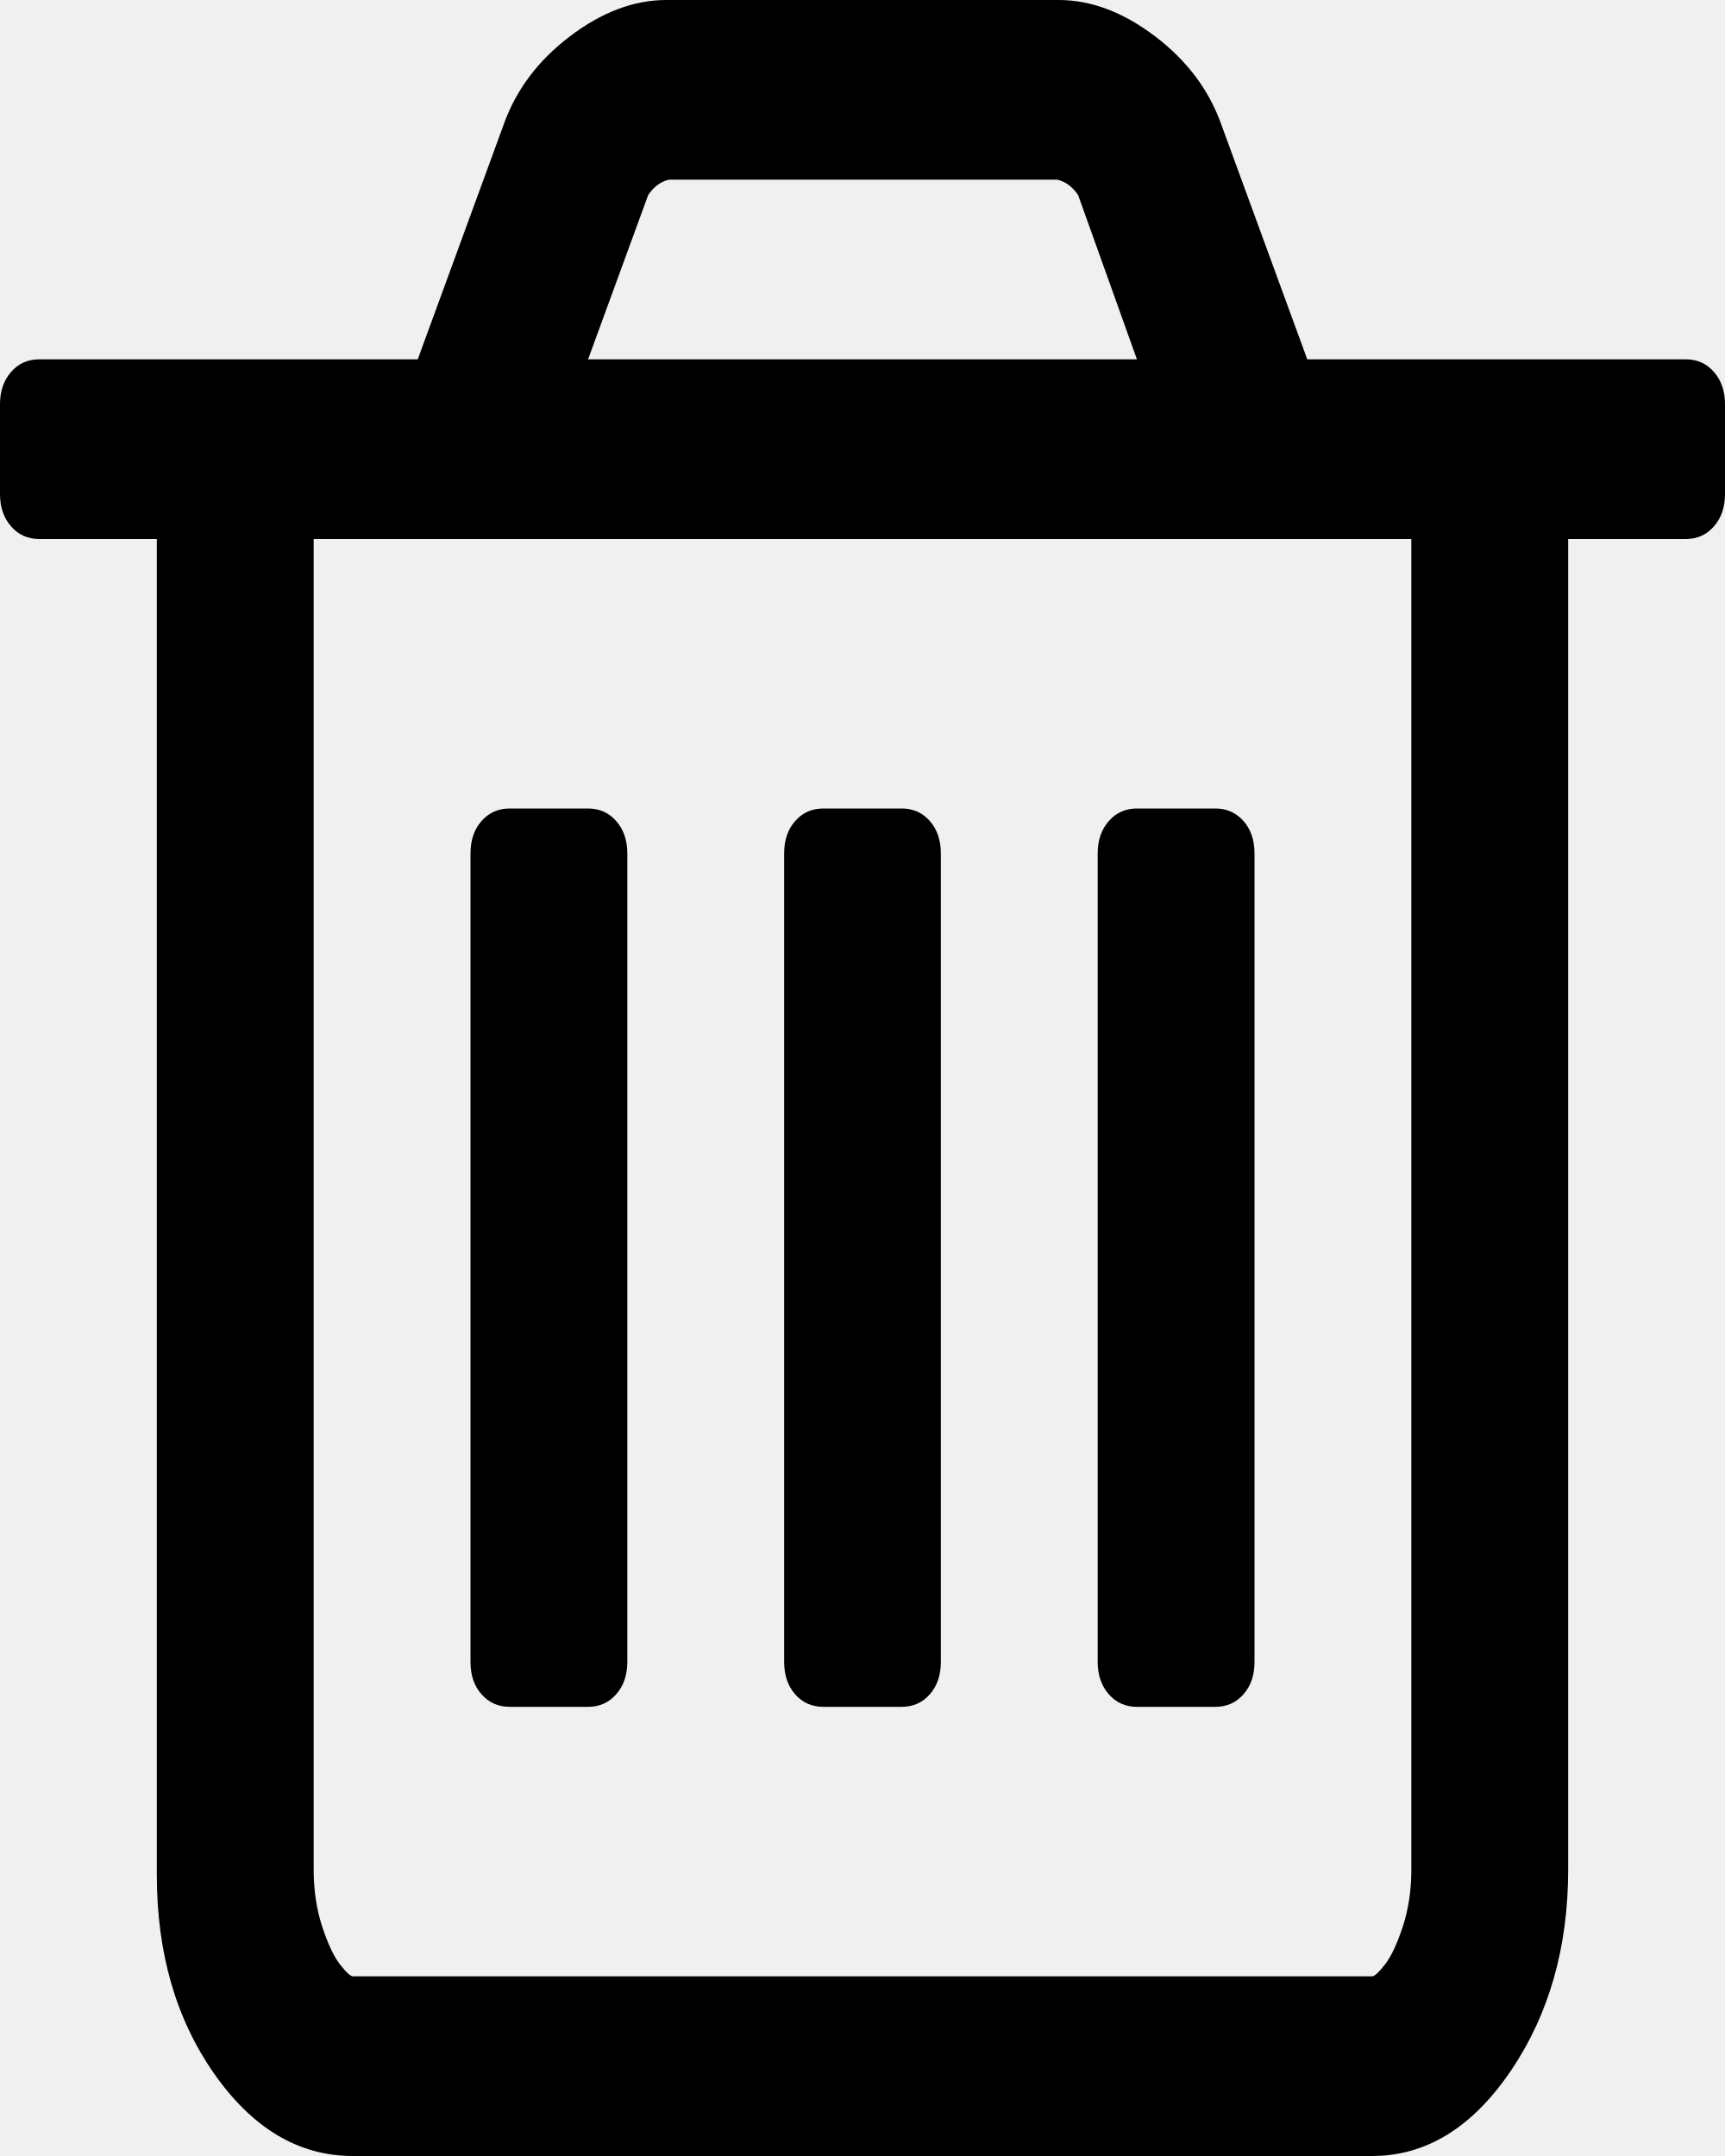
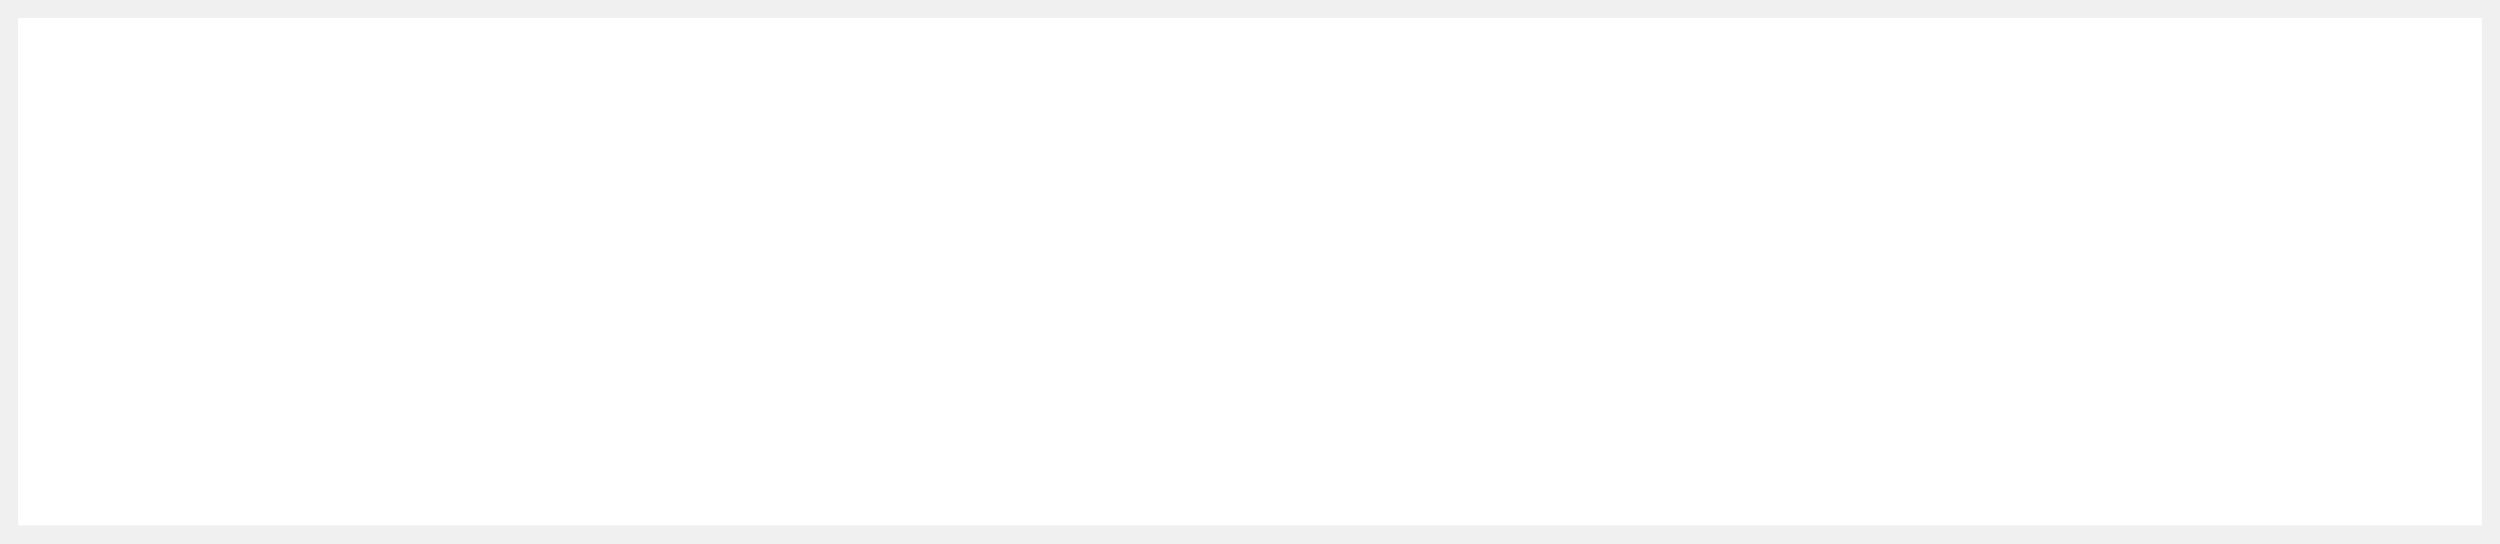
- <svg xmlns="http://www.w3.org/2000/svg" version="1.1" width="12px" height="15px">
-   <g transform="matrix(1 0 0 1 -781 -17 )">
-     <path d="M 4.287 5.713  C 4.338 5.771  4.364 5.846  4.364 5.938  L 4.364 11.562  C 4.364 11.654  4.338 11.729  4.287 11.787  C 4.236 11.846  4.17 11.875  4.091 11.875  L 3.545 11.875  C 3.466 11.875  3.401 11.846  3.349 11.787  C 3.298 11.729  3.273 11.654  3.273 11.562  L 3.273 5.938  C 3.273 5.846  3.298 5.771  3.349 5.713  C 3.401 5.654  3.466 5.625  3.545 5.625  L 4.091 5.625  C 4.17 5.625  4.236 5.654  4.287 5.713  Z M 6.469 5.713  C 6.52 5.771  6.545 5.846  6.545 5.938  L 6.545 11.562  C 6.545 11.654  6.52 11.729  6.469 11.787  C 6.418 11.846  6.352 11.875  6.273 11.875  L 5.727 11.875  C 5.648 11.875  5.582 11.846  5.531 11.787  C 5.48 11.729  5.455 11.654  5.455 11.562  L 5.455 5.938  C 5.455 5.846  5.48 5.771  5.531 5.713  C 5.582 5.654  5.648 5.625  5.727 5.625  L 6.273 5.625  C 6.352 5.625  6.418 5.654  6.469 5.713  Z M 8.651 5.713  C 8.702 5.771  8.727 5.846  8.727 5.938  L 8.727 11.562  C 8.727 11.654  8.702 11.729  8.651 11.787  C 8.599 11.846  8.534 11.875  8.455 11.875  L 7.909 11.875  C 7.83 11.875  7.764 11.846  7.713 11.787  C 7.662 11.729  7.636 11.654  7.636 11.562  L 7.636 5.938  C 7.636 5.846  7.662 5.771  7.713 5.713  C 7.764 5.654  7.83 5.625  7.909 5.625  L 8.455 5.625  C 8.534 5.625  8.599 5.654  8.651 5.713  Z M 9.759 13.403  C 9.798 13.283  9.818 13.151  9.818 13.008  L 9.818 3.75  L 2.182 3.75  L 2.182 13.008  C 2.182 13.151  2.202 13.283  2.241 13.403  C 2.281 13.524  2.322 13.612  2.365 13.667  C 2.408 13.722  2.438 13.75  2.455 13.75  L 9.545 13.75  C 9.562 13.75  9.592 13.722  9.635 13.667  C 9.678 13.612  9.719 13.524  9.759 13.403  Z M 4.509 1.357  L 4.091 2.5  L 7.909 2.5  L 7.5 1.357  C 7.46 1.299  7.412 1.263  7.355 1.25  L 4.653 1.25  C 4.597 1.263  4.548 1.299  4.509 1.357  Z M 11.923 2.588  C 11.974 2.646  12 2.721  12 2.812  L 12 3.437  C 12 3.529  11.974 3.604  11.923 3.662  C 11.872 3.721  11.807 3.75  11.727 3.75  L 10.909 3.75  L 10.909 13.008  C 10.909 13.548  10.776 14.015  10.509 14.409  C 10.241 14.803  9.92 15  9.545 15  L 2.455 15  C 2.08 15  1.759 14.81  1.491 14.429  C 1.224 14.048  1.091 13.587  1.091 13.047  L 1.091 3.75  L 0.273 3.75  C 0.193 3.75  0.128 3.721  0.077 3.662  C 0.026 3.604  0 3.529  0 3.437  L 0 2.812  C 0 2.721  0.026 2.646  0.077 2.588  C 0.128 2.529  0.193 2.5  0.273 2.5  L 2.906 2.5  L 3.503 0.869  C 3.588 0.628  3.741 0.423  3.963 0.254  C 4.185 0.085  4.409 0  4.636 0  L 7.364 0  C 7.591 0  7.815 0.085  8.037 0.254  C 8.259 0.423  8.412 0.628  8.497 0.869  L 9.094 2.5  L 11.727 2.5  C 11.807 2.5  11.872 2.529  11.923 2.588  Z " fill-rule="nonzero" fill="#000000" stroke="none" transform="matrix(1 0 0 1 781 17 )" />
+ <svg xmlns="http://www.w3.org/2000/svg" version="1.1" width="138px" height="30px">
+   <g transform="matrix(1 0 0 1 -138 -39 )">
+     <path d="M 139 40  L 275 40  L 275 68  L 139 68  L 139 40  Z " fill-rule="nonzero" fill="#ffffff" stroke="none" />
  </g>
</svg>
